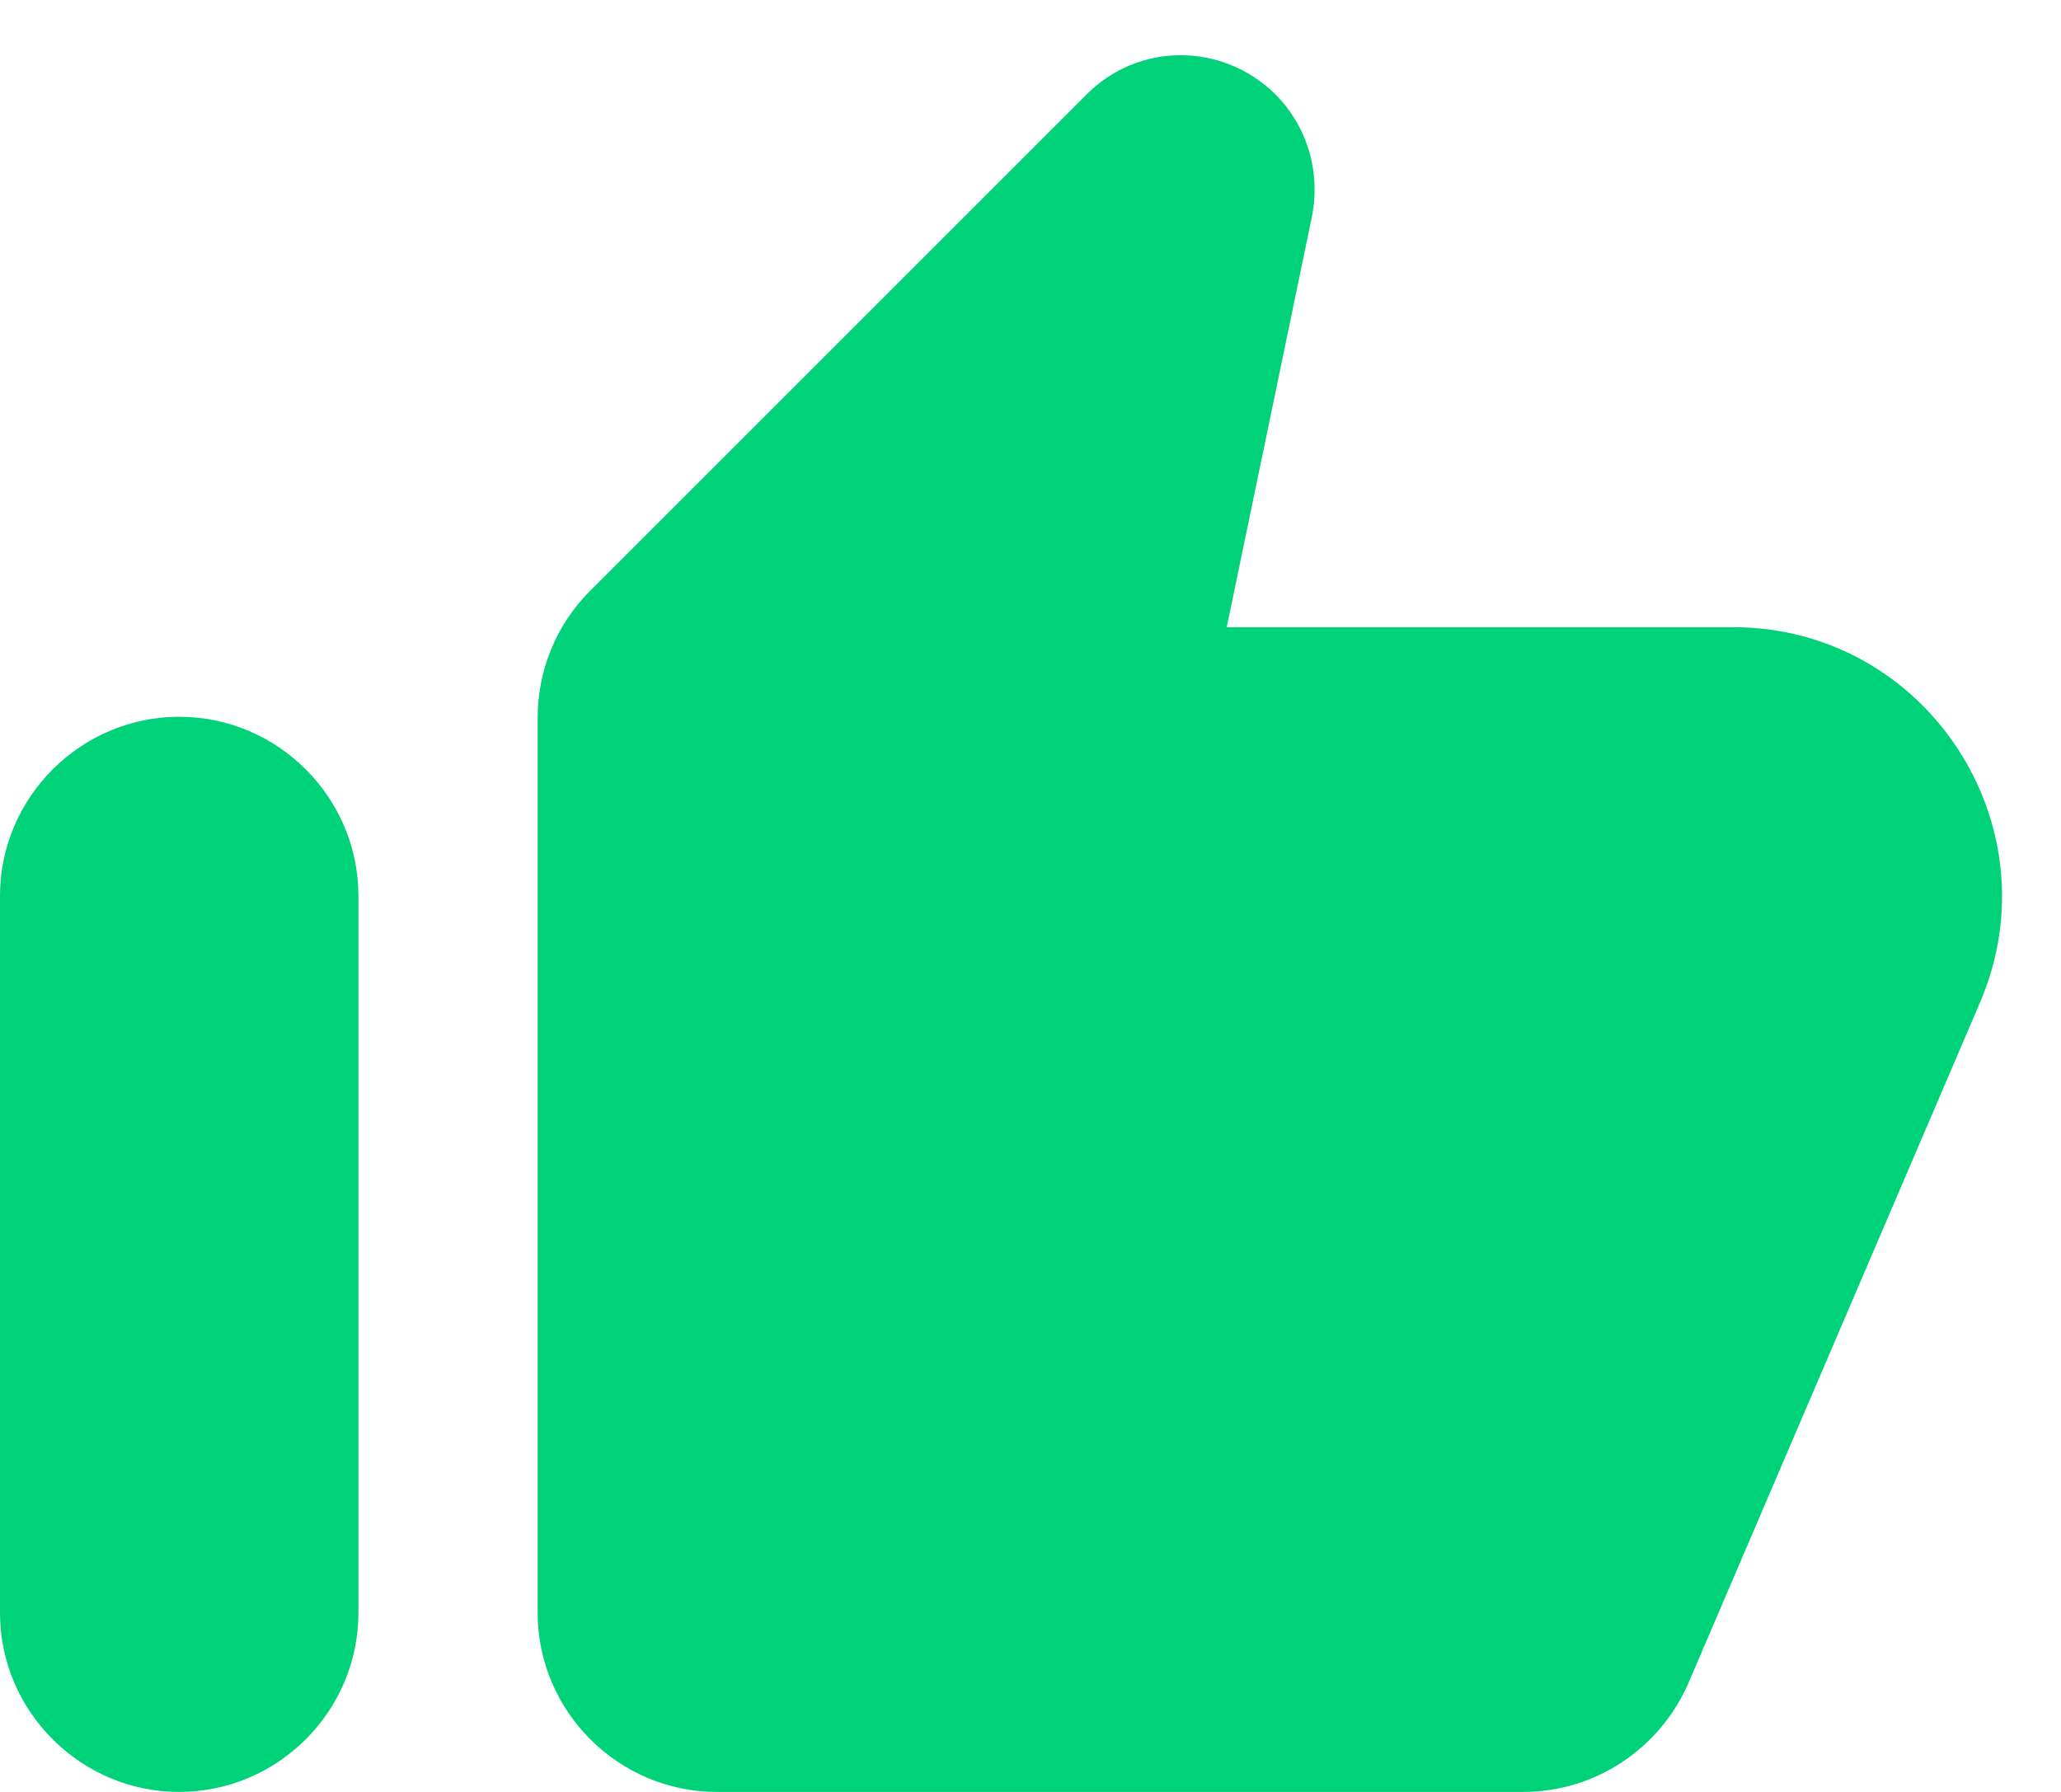
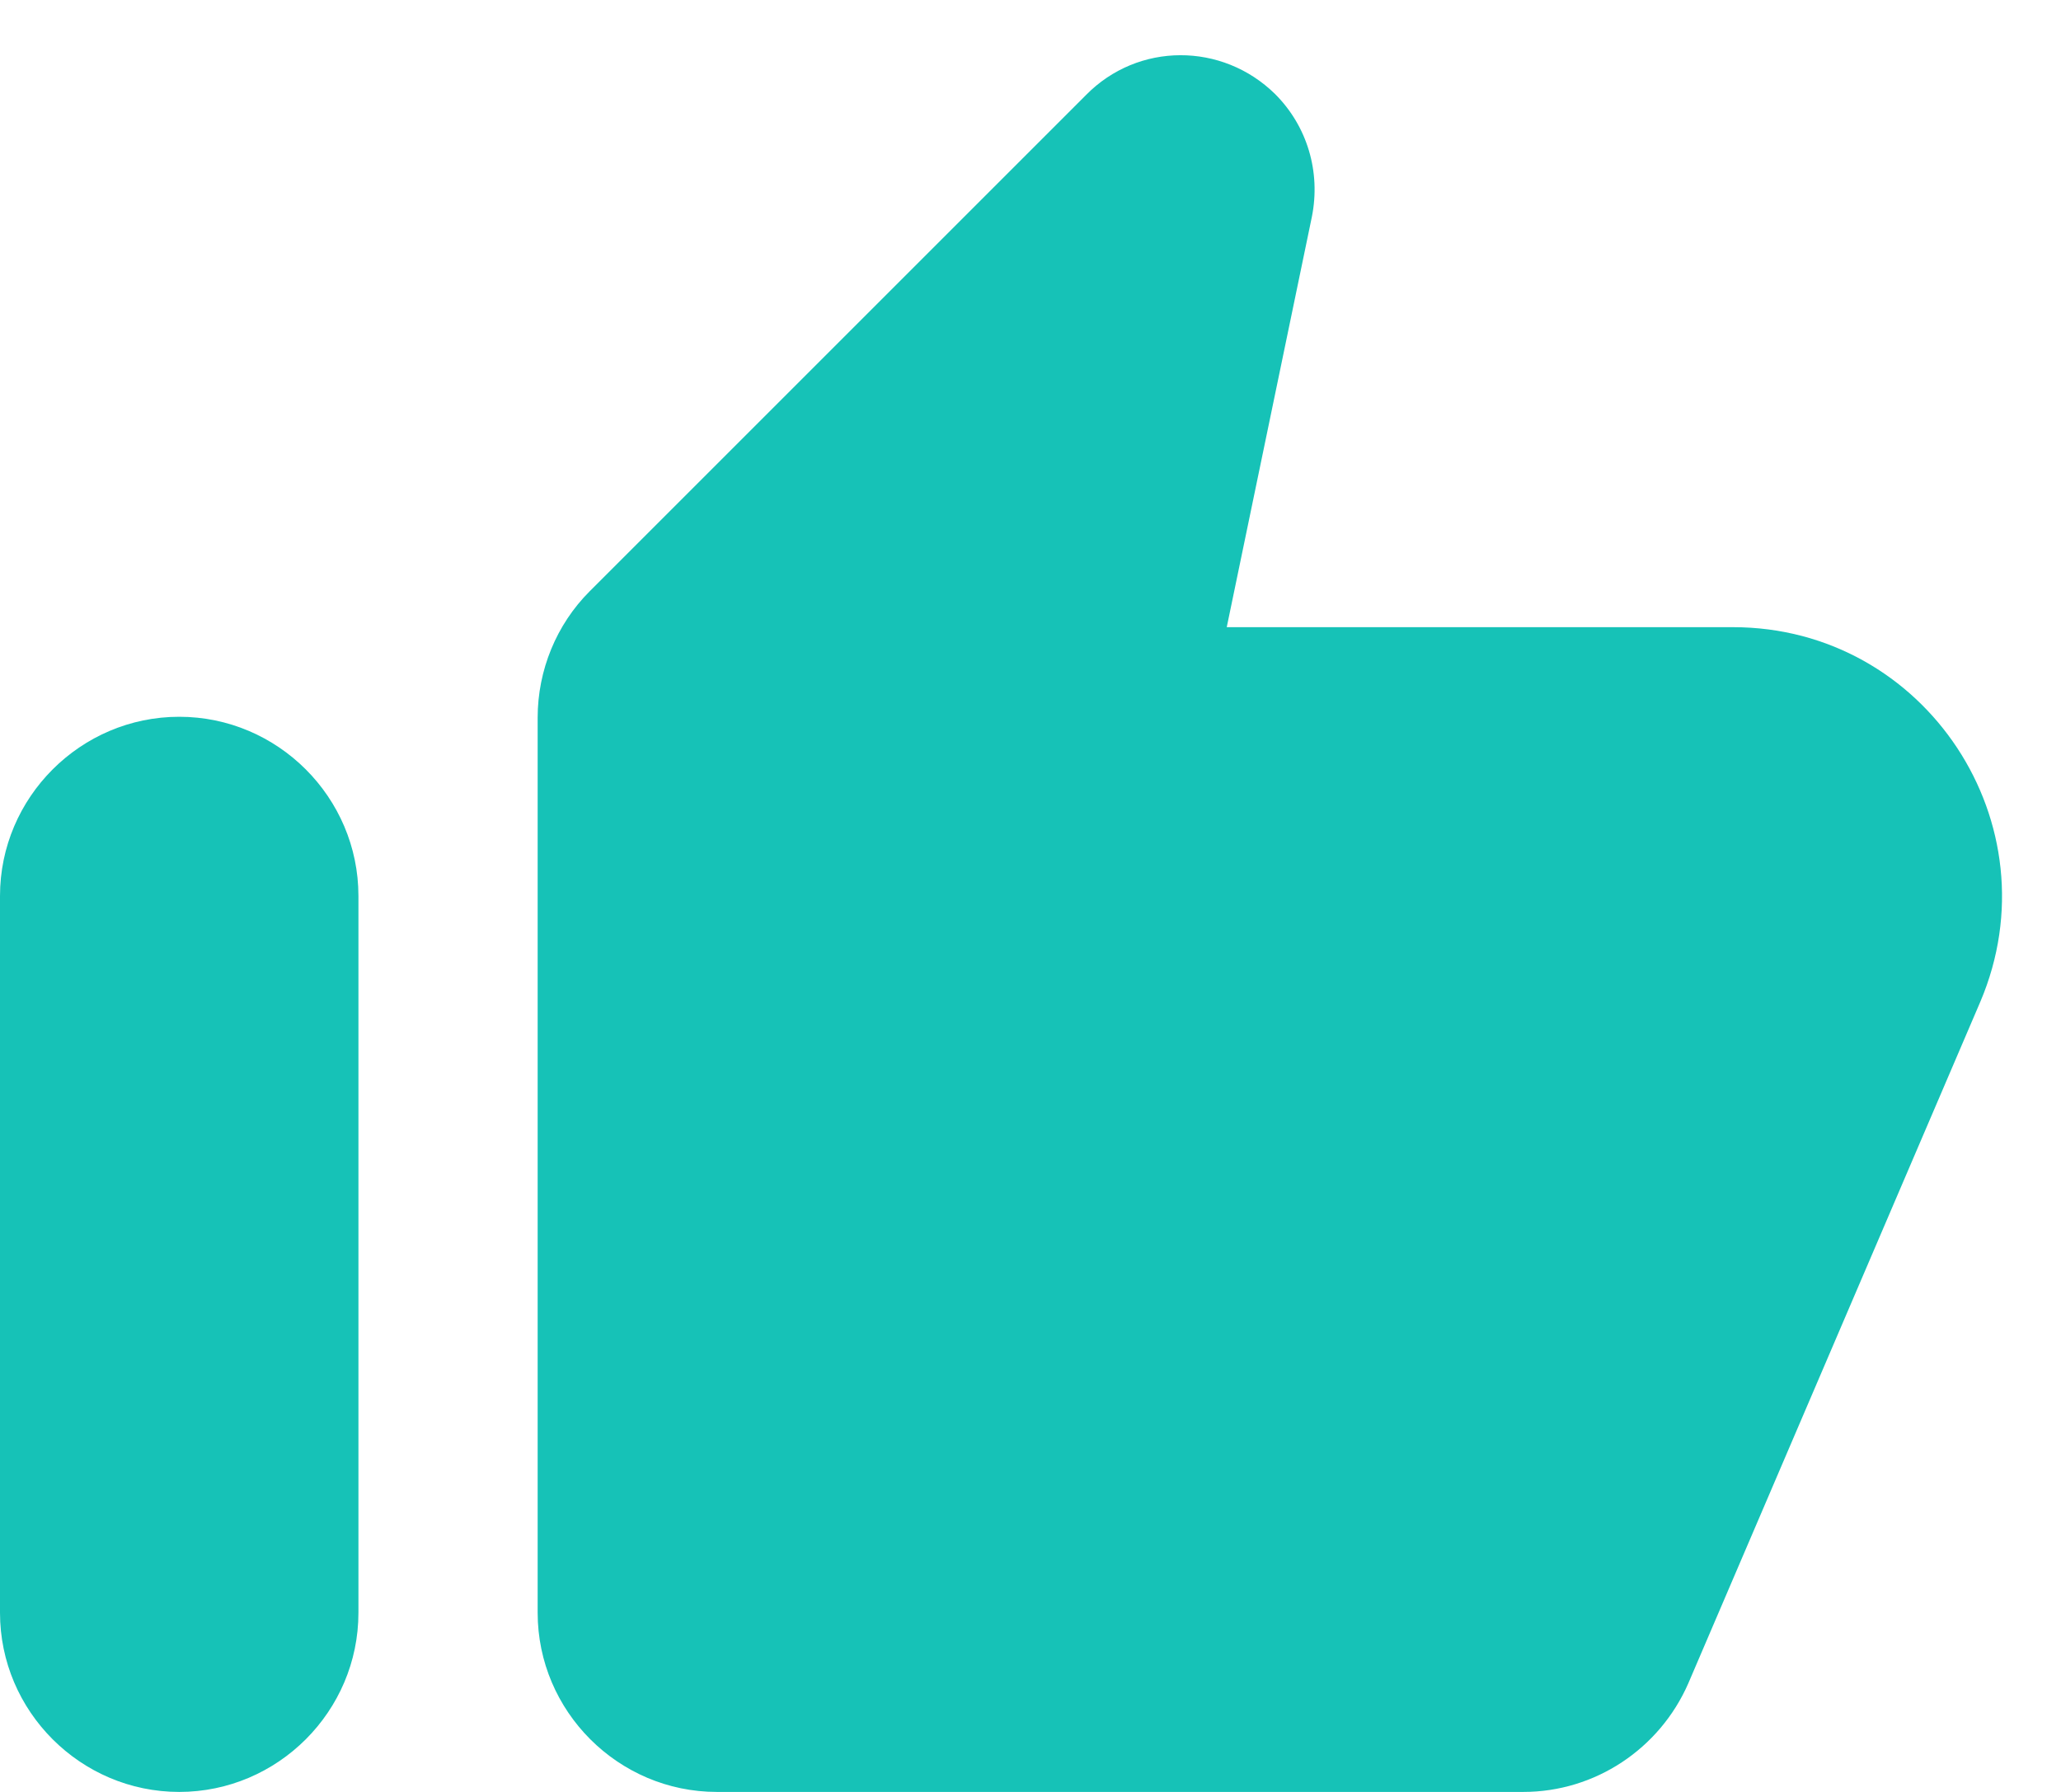
<svg xmlns="http://www.w3.org/2000/svg" width="23" height="20" viewBox="0 0 23 20" fill="none">
-   <path fill-rule="evenodd" clip-rule="evenodd" d="M12.12 1.06L6.58 6.6C6.21 6.97 6 7.48 6 8.01V18C6 19.1 6.9 20 8 20H17C17.8 20 18.52 19.52 18.84 18.79L22.1 11.18C22.94 9.2 21.49 7 19.34 7H13.69L14.64 2.42C14.74 1.92 14.59 1.41 14.23 1.05C13.64 0.47 12.7 0.47 12.12 1.06ZM2 20C3.1 20 4 19.1 4 18V10C4 8.9 3.1 8 2 8C0.9 8 0 8.9 0 10V18C0 19.1 0.9 20 2 20Z" fill="#00D27A" />
+   <path fill-rule="evenodd" clip-rule="evenodd" d="M12.12 1.06L6.58 6.6C6.21 6.97 6 7.48 6 8.01V18C6 19.1 6.9 20 8 20H17C17.8 20 18.52 19.52 18.84 18.79L22.1 11.18C22.94 9.2 21.49 7 19.34 7H13.69L14.64 2.42C14.74 1.92 14.59 1.41 14.23 1.05C13.64 0.47 12.7 0.47 12.12 1.06ZM2 20C3.1 20 4 19.1 4 18V10C4 8.9 3.1 8 2 8C0.9 8 0 8.9 0 10V18C0 19.1 0.9 20 2 20Z" fill="#16C2B7" />
</svg>
